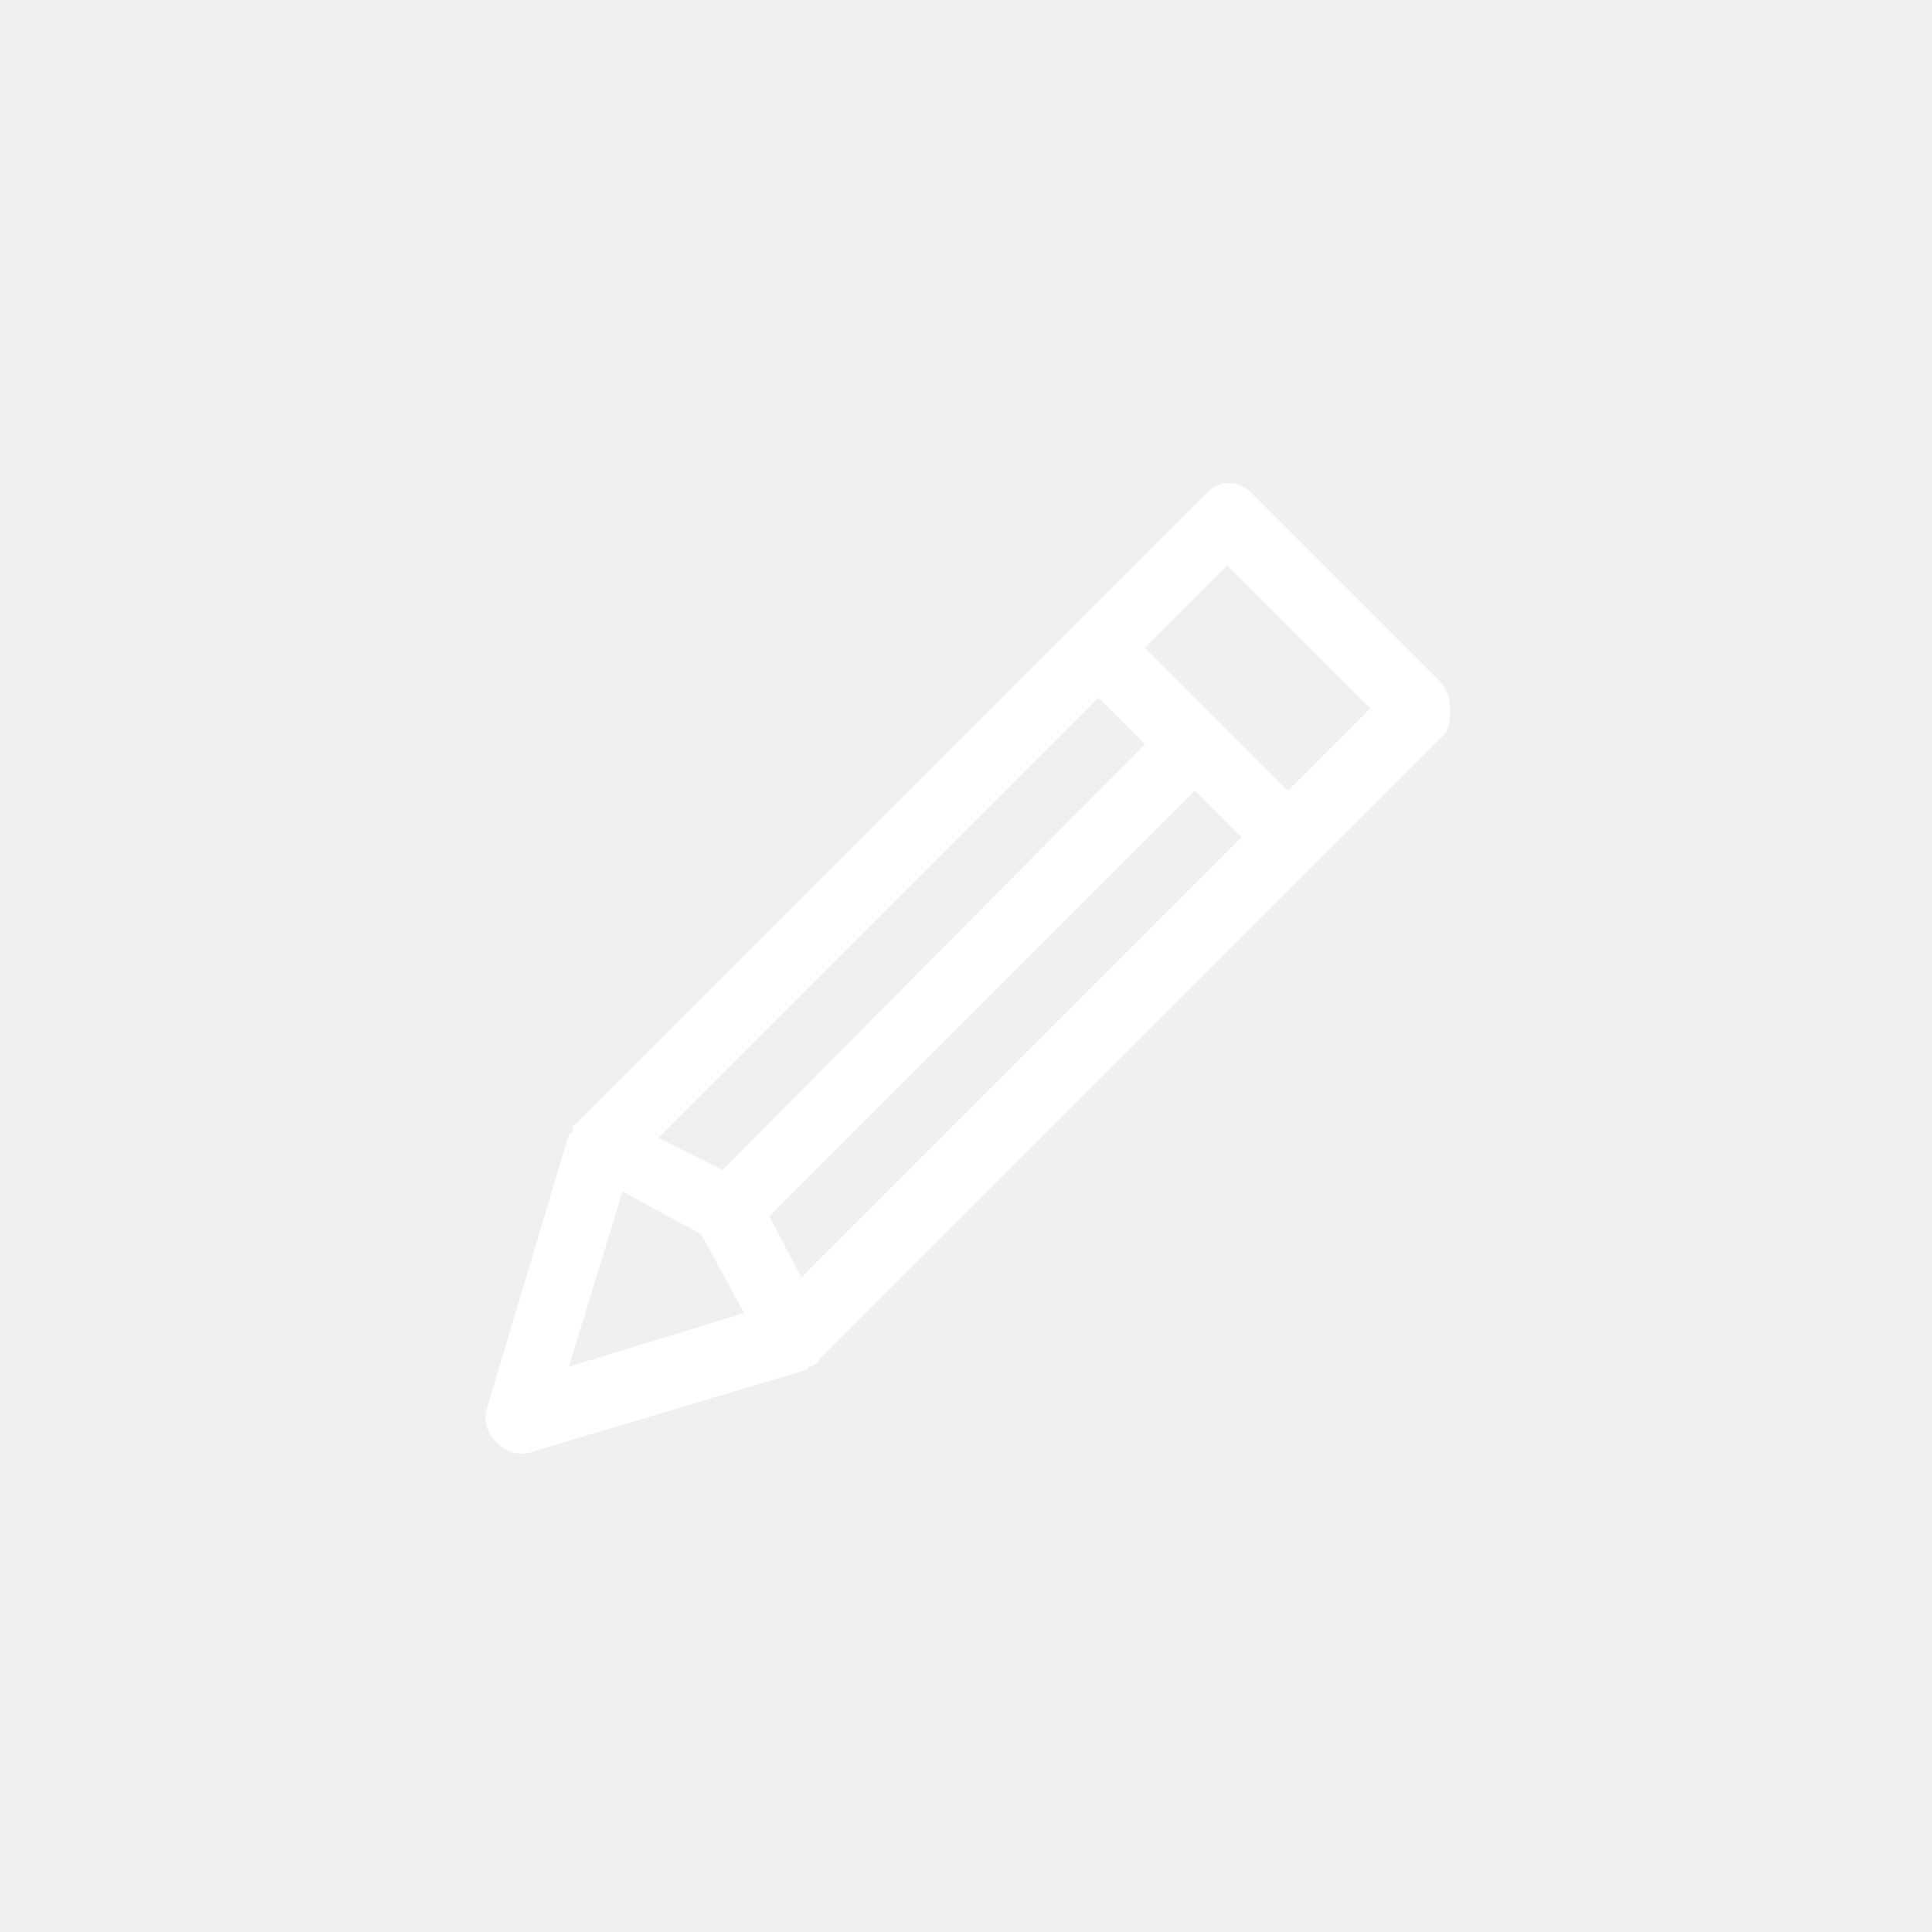
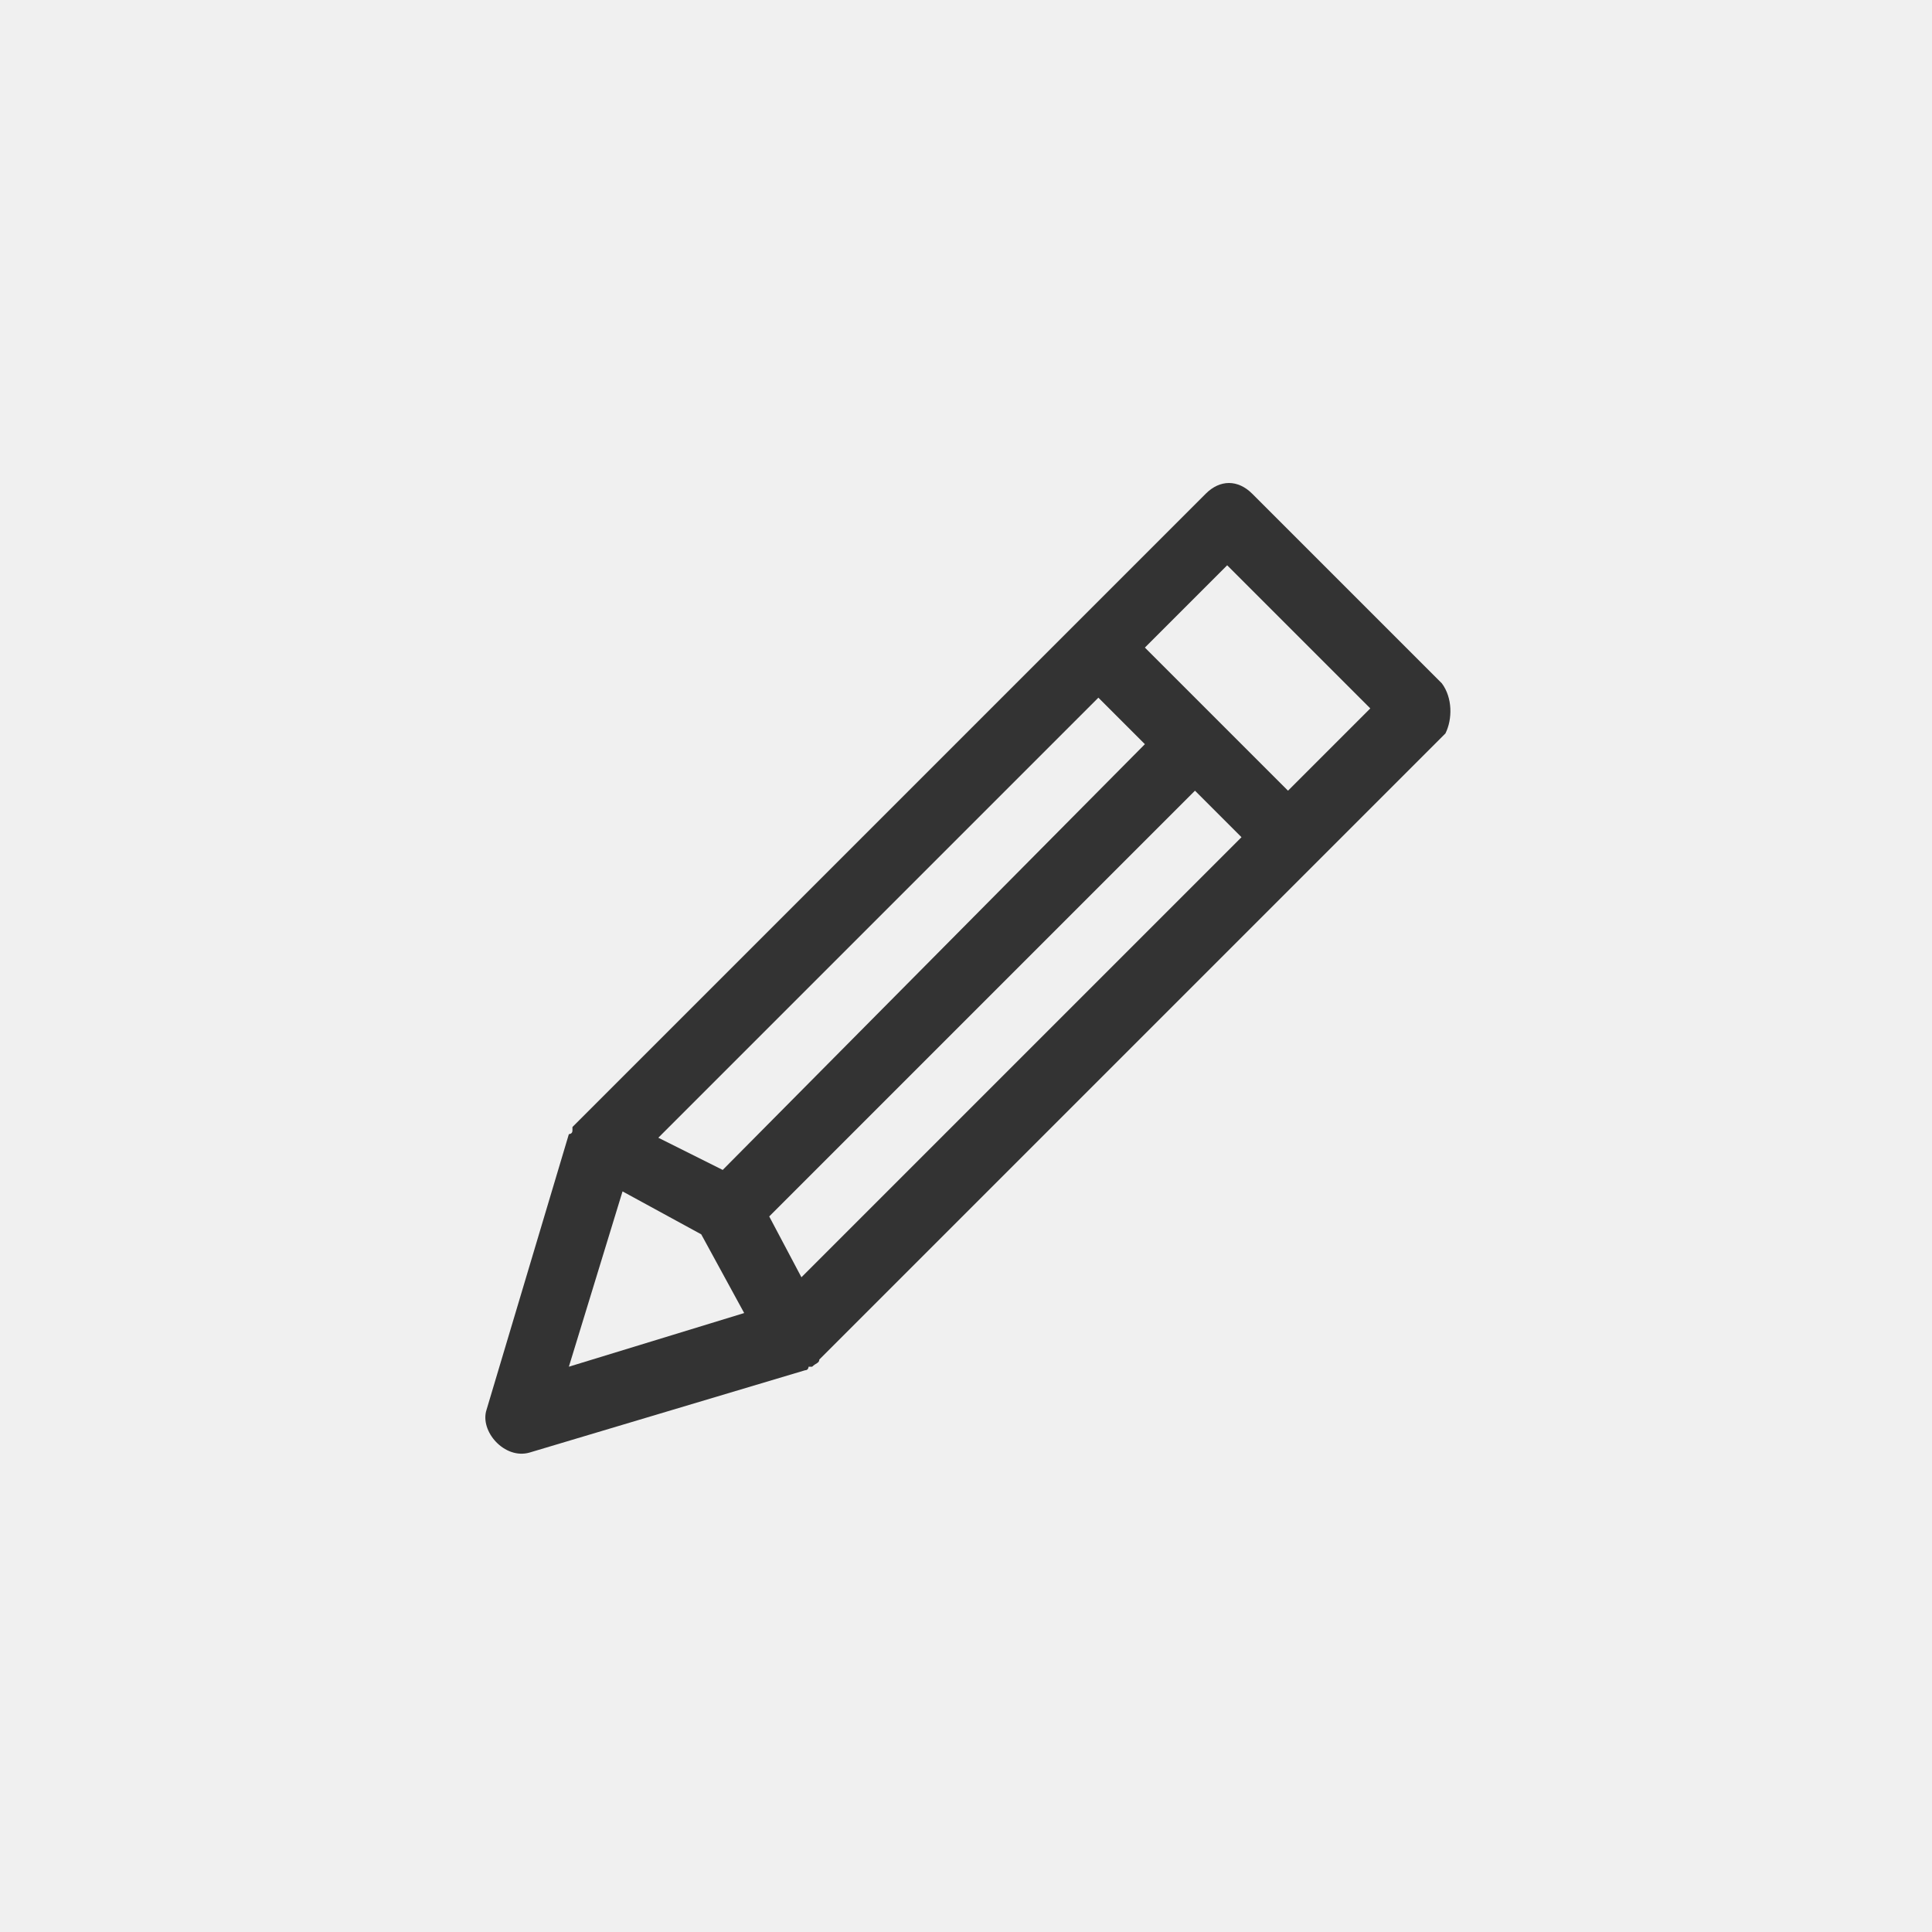
<svg xmlns="http://www.w3.org/2000/svg" version="1.1" id="Слой_1" x="0px" y="0px" viewBox="0 0 54 54" style="enable-background:new 0 0 54 54;" xml:space="preserve">
  <style type="text/css">
- 	.st0{fill:#FFFFFF;}
+ 	.st0{fill:#333333;}
	.st1{fill:none;}
</style>
  <g>
    <path class="st0" d="M40.3,19.1L35,13.8c-0.4-0.4-0.9-0.4-1.3,0L16.2,31.3c-0.1,0.1-0.1,0.1-0.2,0.2l0,0c0,0,0,0,0,0.1   c0,0.1-0.1,0.1-0.1,0.1l-2.3,7.7c-0.2,0.6,0.5,1.4,1.2,1.2l7.7-2.3c0.1,0,0.1-0.1,0.1-0.1c0,0,0,0,0.1,0l0,0   c0.1-0.1,0.2-0.1,0.2-0.2l17.5-17.5C40.6,20.1,40.6,19.5,40.3,19.1z M30.7,19.5l1.3,1.3L20.2,32.7l-1.8-0.9L30.7,19.5z M15.9,38.2   l1.5-4.9l2.2,1.2l1.2,2.2L15.9,38.2z M22.4,35.7L21.5,34l11.9-11.9l1.3,1.3L22.4,35.7z M36,22.1l-4-4l2.3-2.3l4,4l0,0L36,22.1z" />
    <path class="st1" d="M0,0h54v54H0V0z" />
  </g>
</svg>
